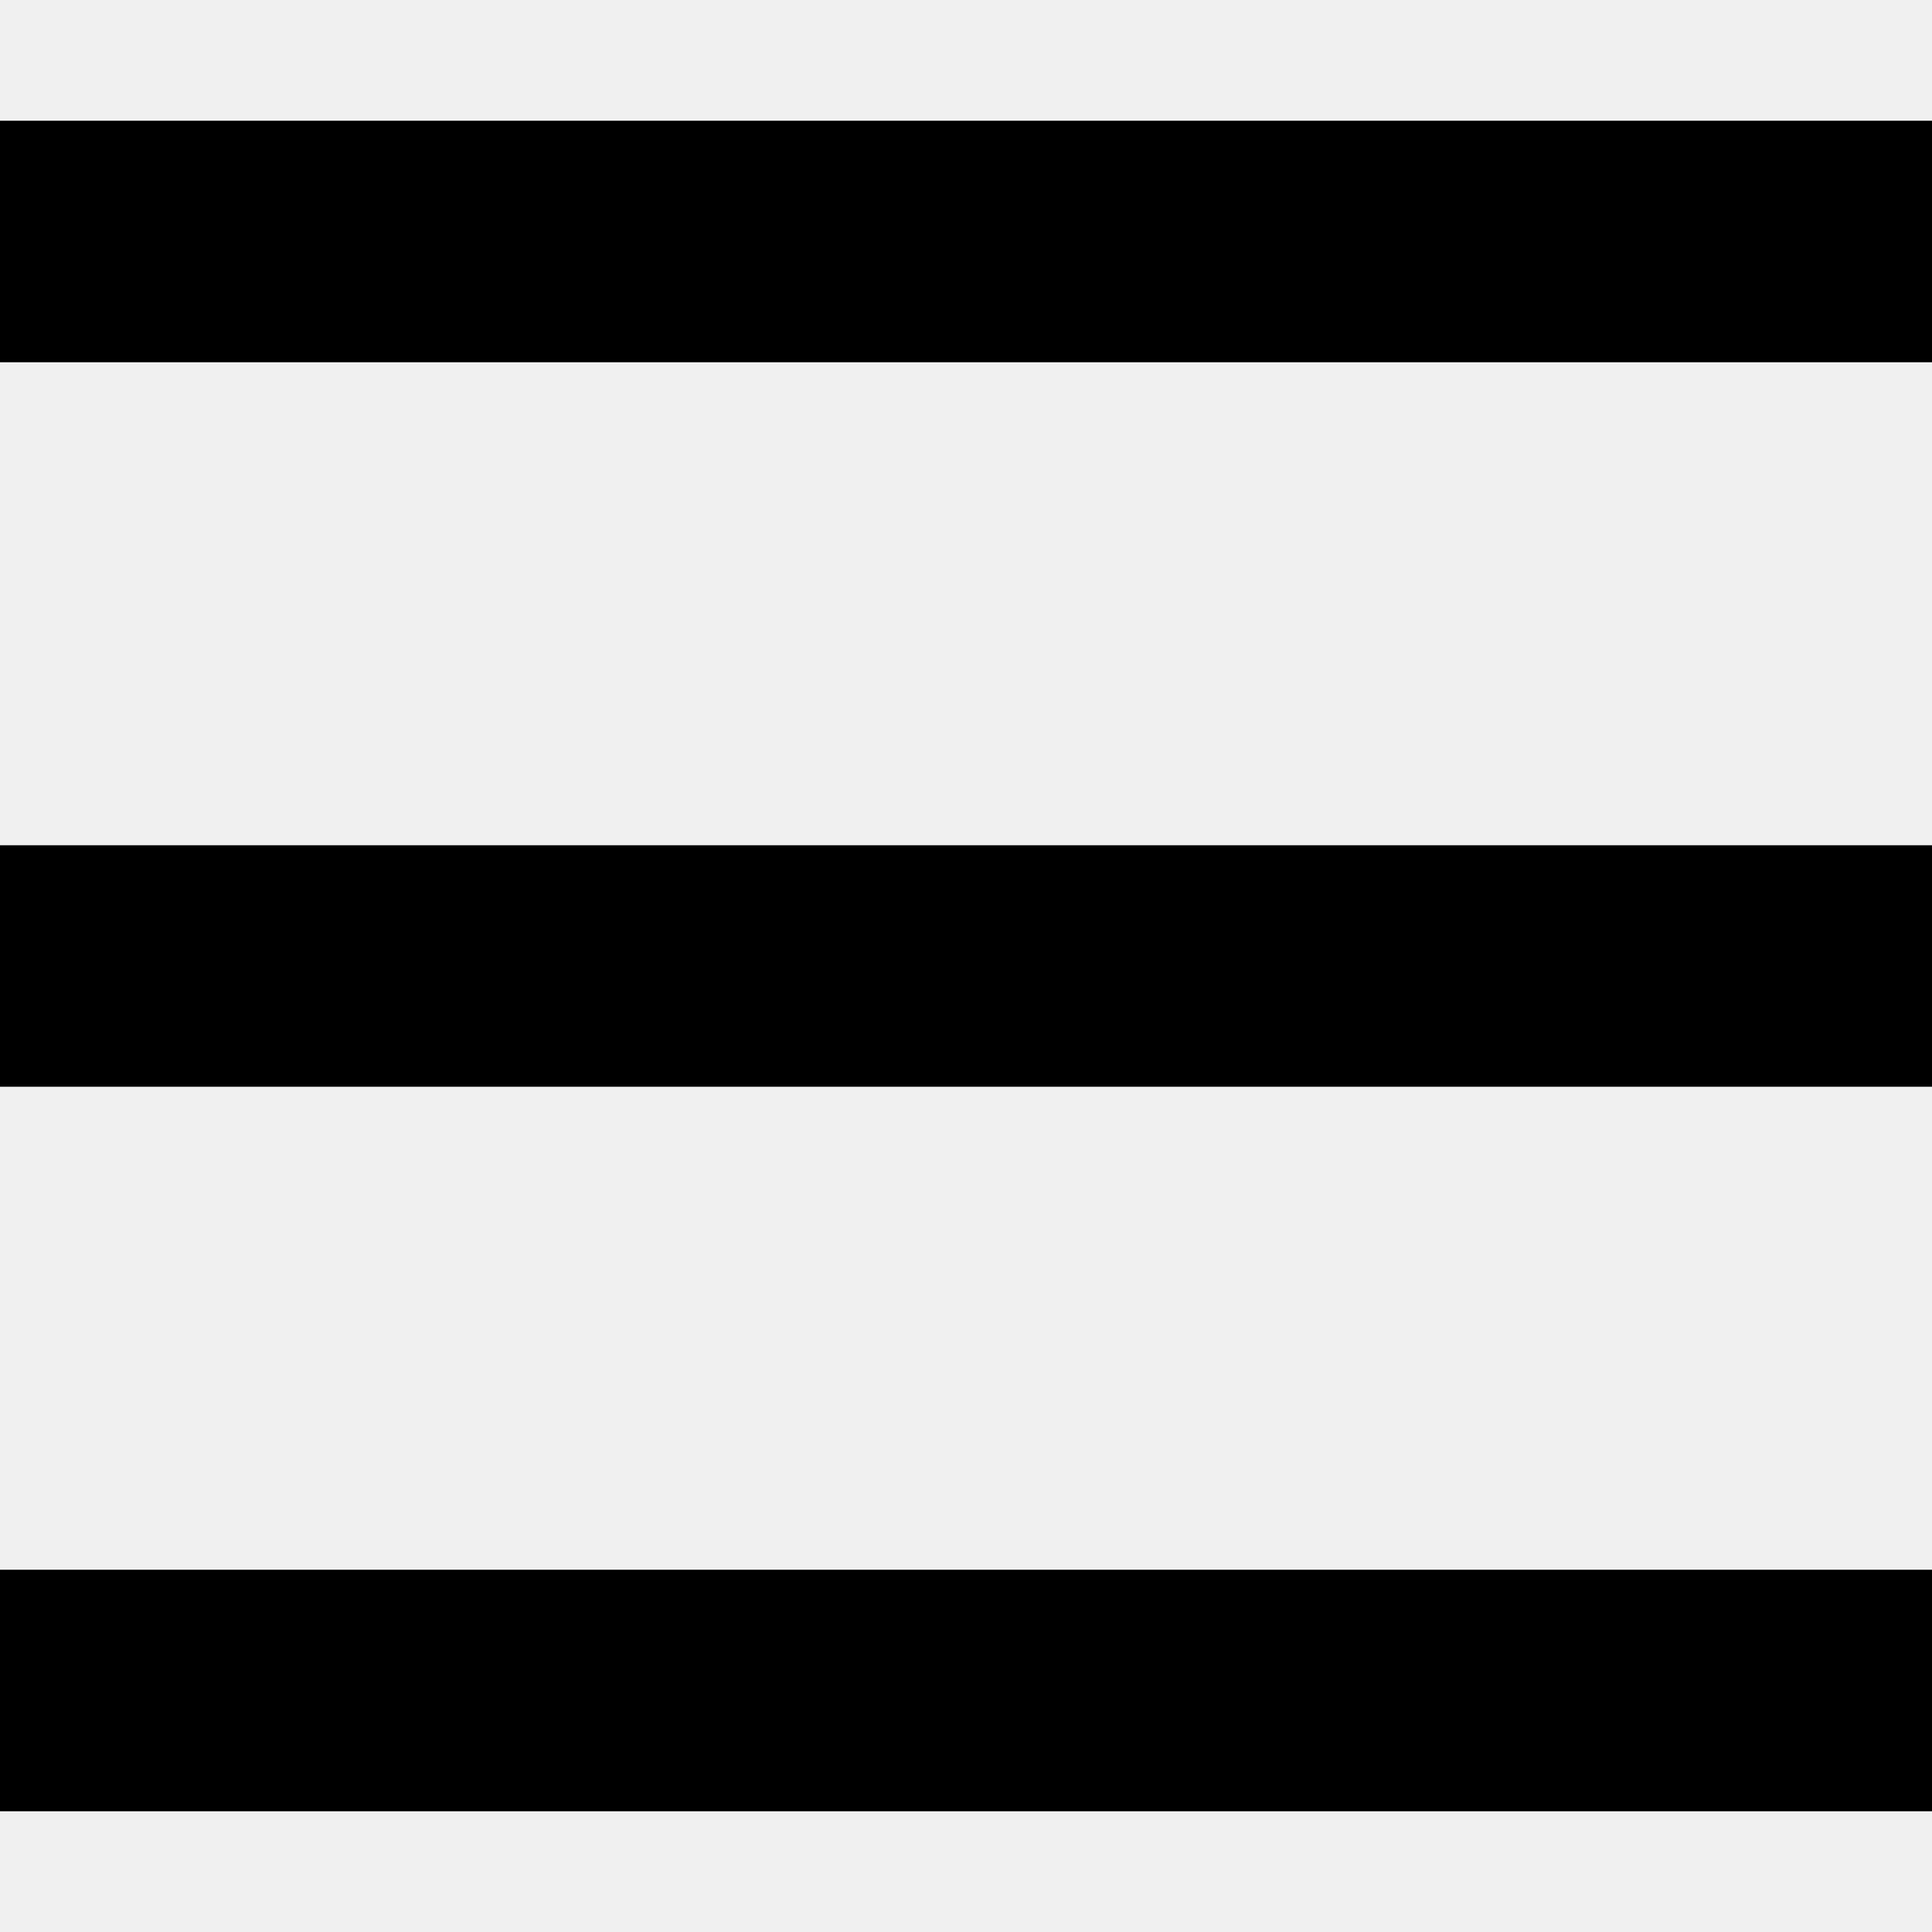
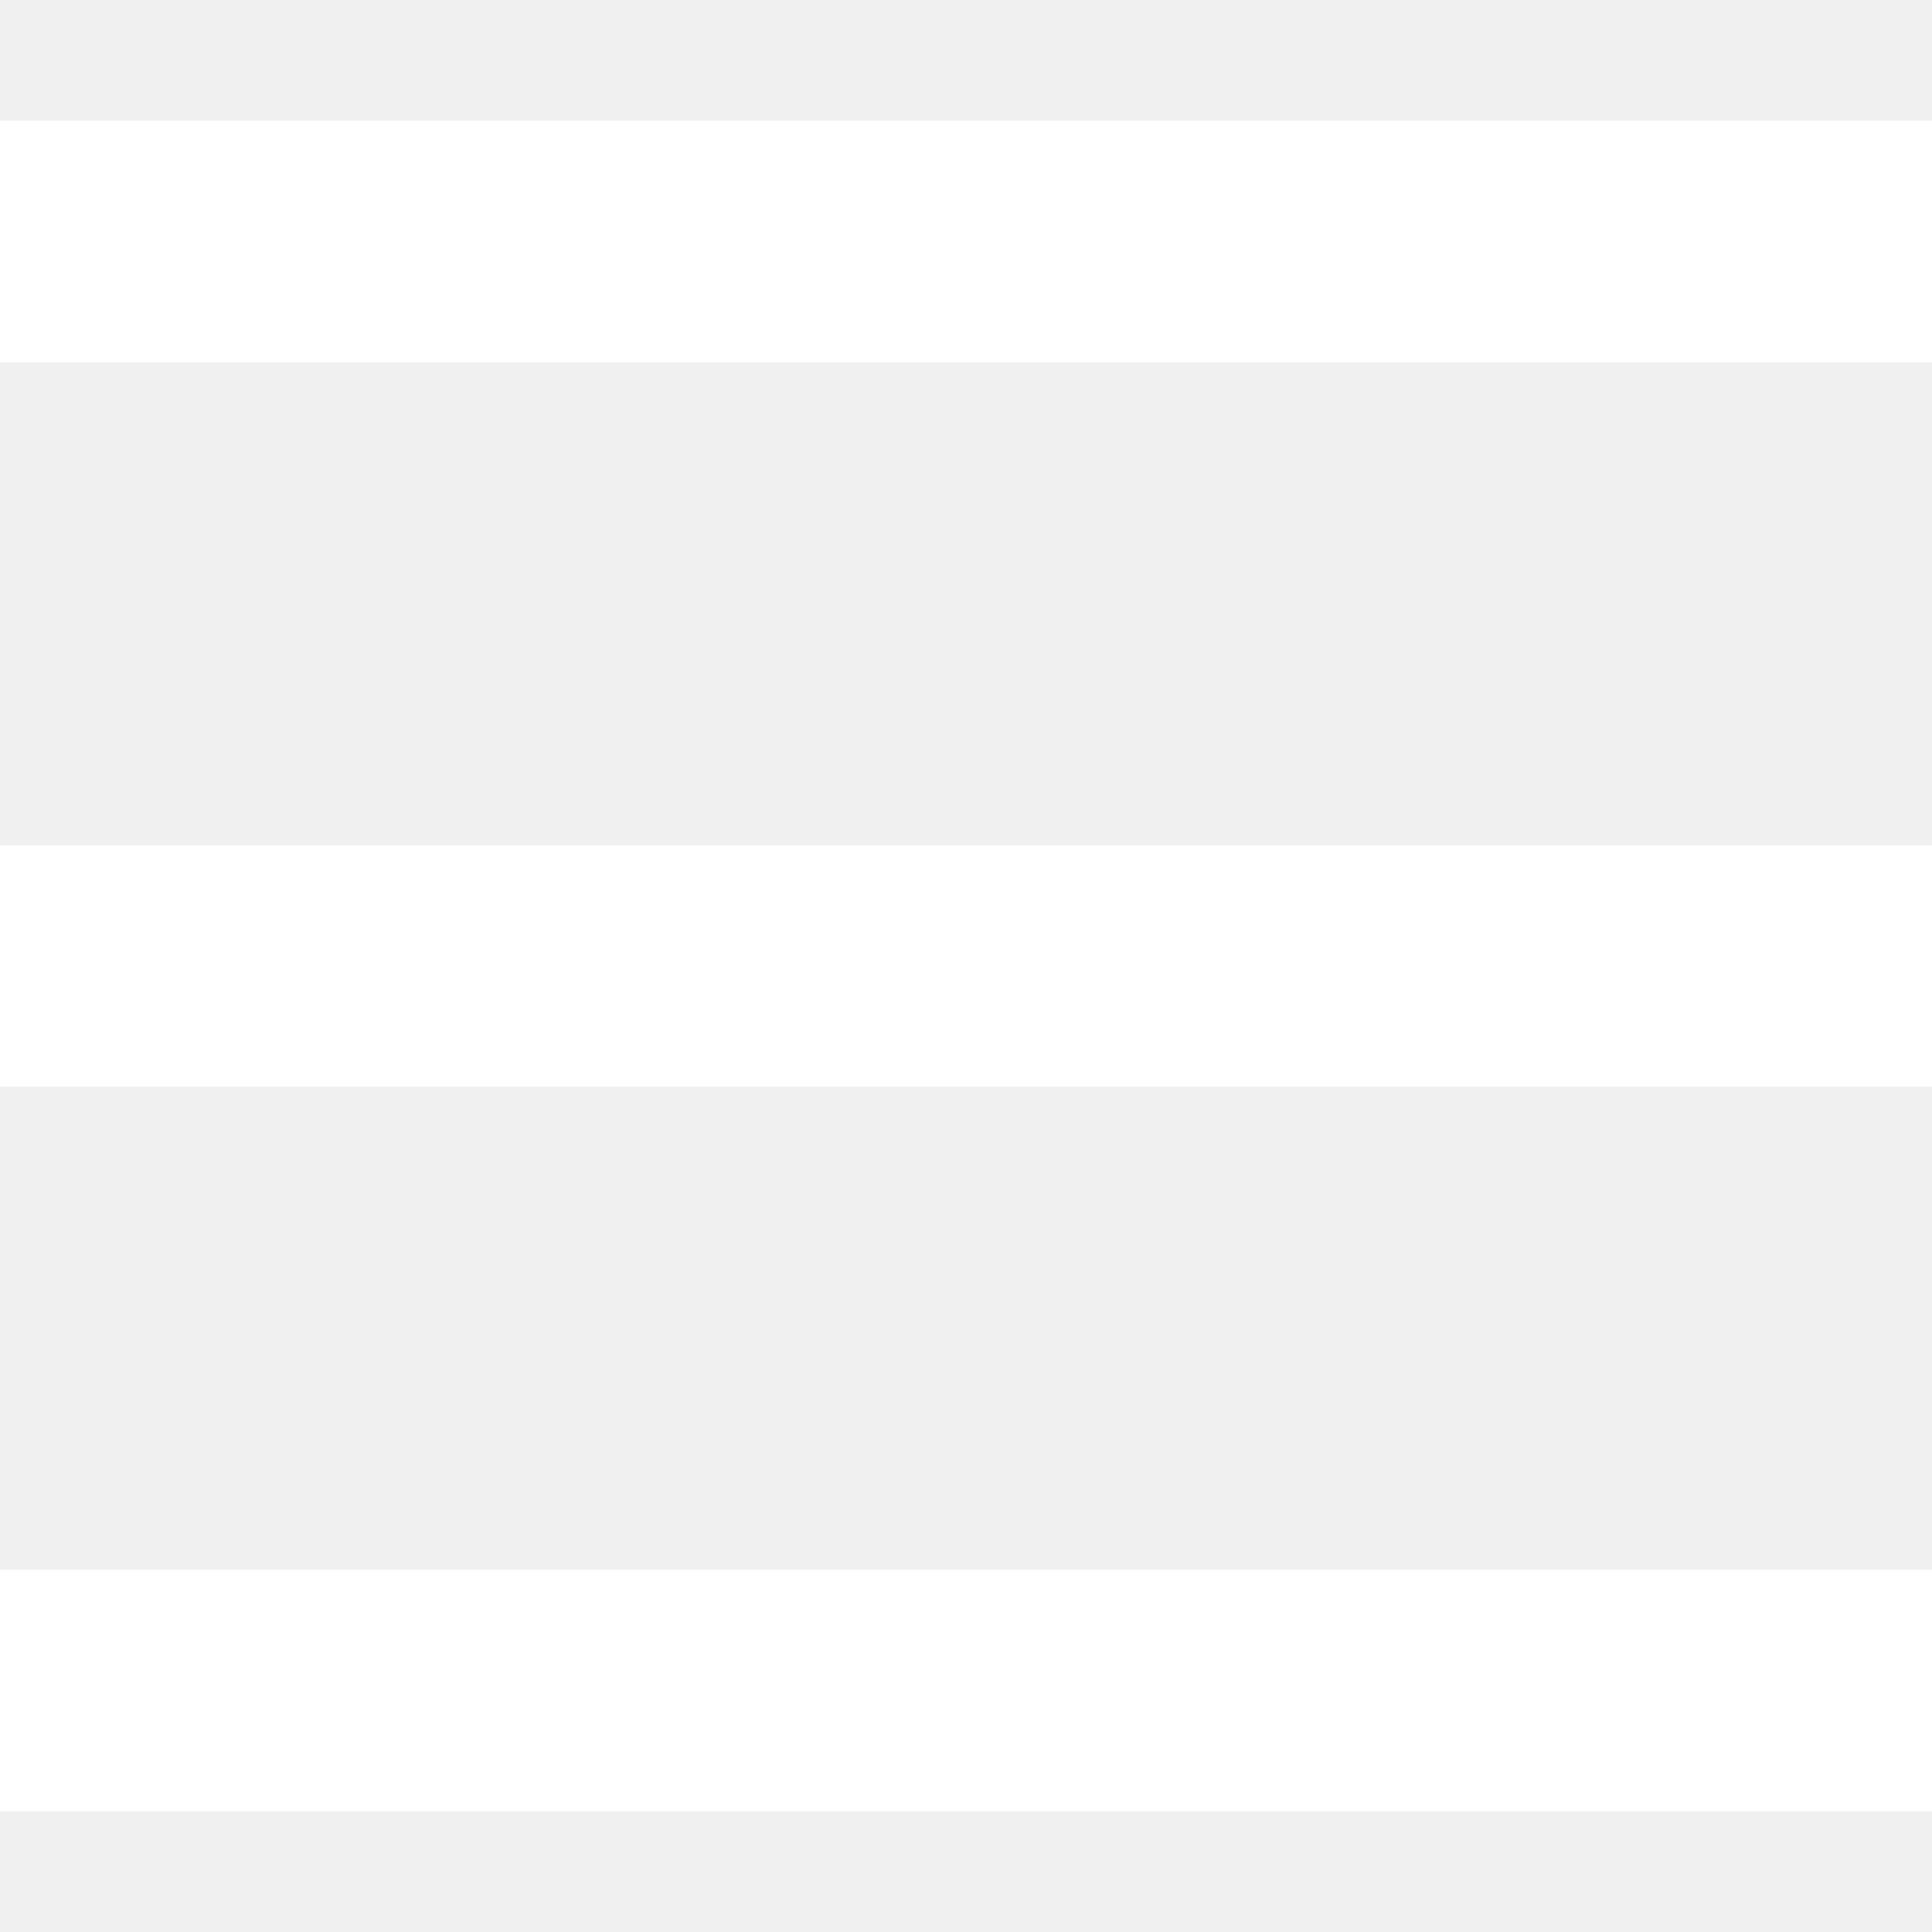
<svg xmlns="http://www.w3.org/2000/svg" version="1.1" id="Capa_1" x="0px" y="0px" viewBox="0 0 341.333 341.333" style="enable-background:new 0 0 341.333 341.333;" xml:space="preserve">
  <g>
    <g>
-       <rect y="277.333" width="341.333" height="42.667" />
+       <rect y="277.333" width="341.333" height="42.667" fill="white" />
    </g>
  </g>
  <g>
    <g>
-       <rect y="149.333" width="341.333" height="42.667" />
+       <rect y="149.333" width="341.333" height="42.667" fill="white" />
    </g>
  </g>
  <g>
    <g>
-       <rect y="21.333" width="341.333" height="42.667" />
+       <rect y="21.333" width="341.333" height="42.667" fill="white" />
    </g>
  </g>
-   <g>
- </g>
-   <g>
- </g>
-   <g>
- </g>
-   <g>
- </g>
-   <g>
- </g>
-   <g>
- </g>
-   <g>
- </g>
-   <g>
- </g>
-   <g>
- </g>
-   <g>
- </g>
-   <g>
- </g>
-   <g>
- </g>
-   <g>
- </g>
-   <g>
- </g>
-   <g>
- </g>
</svg>
